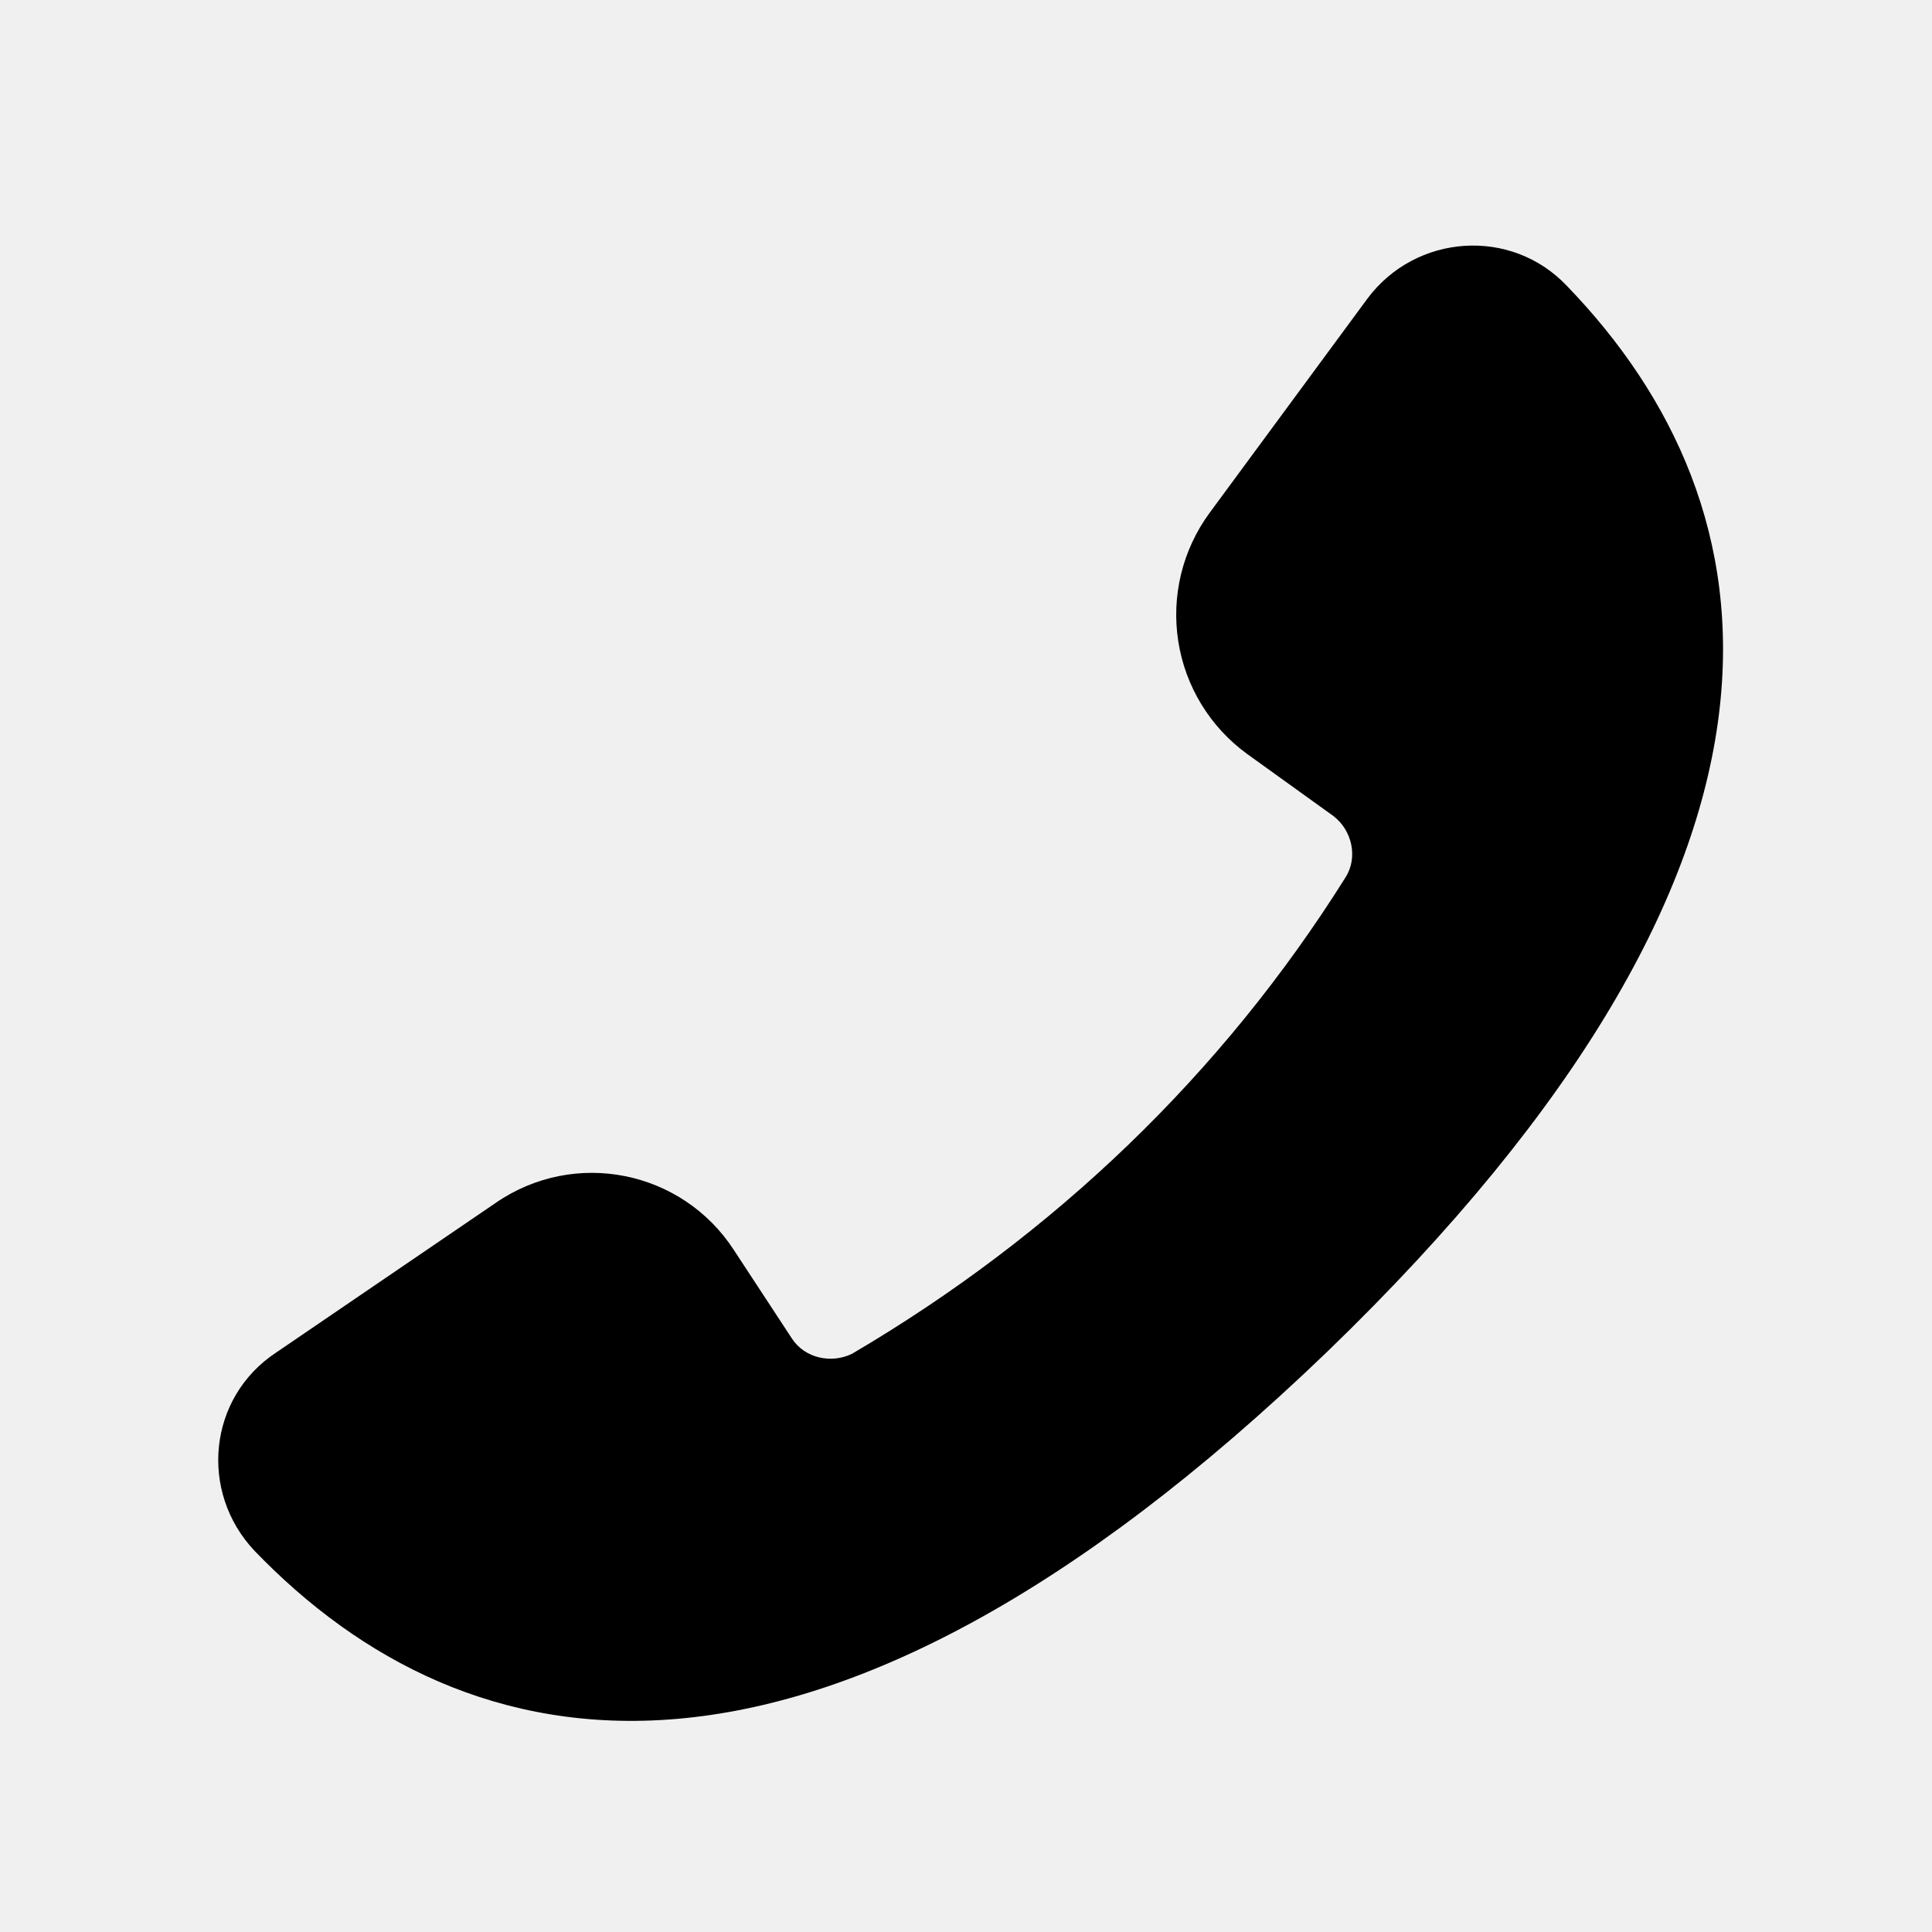
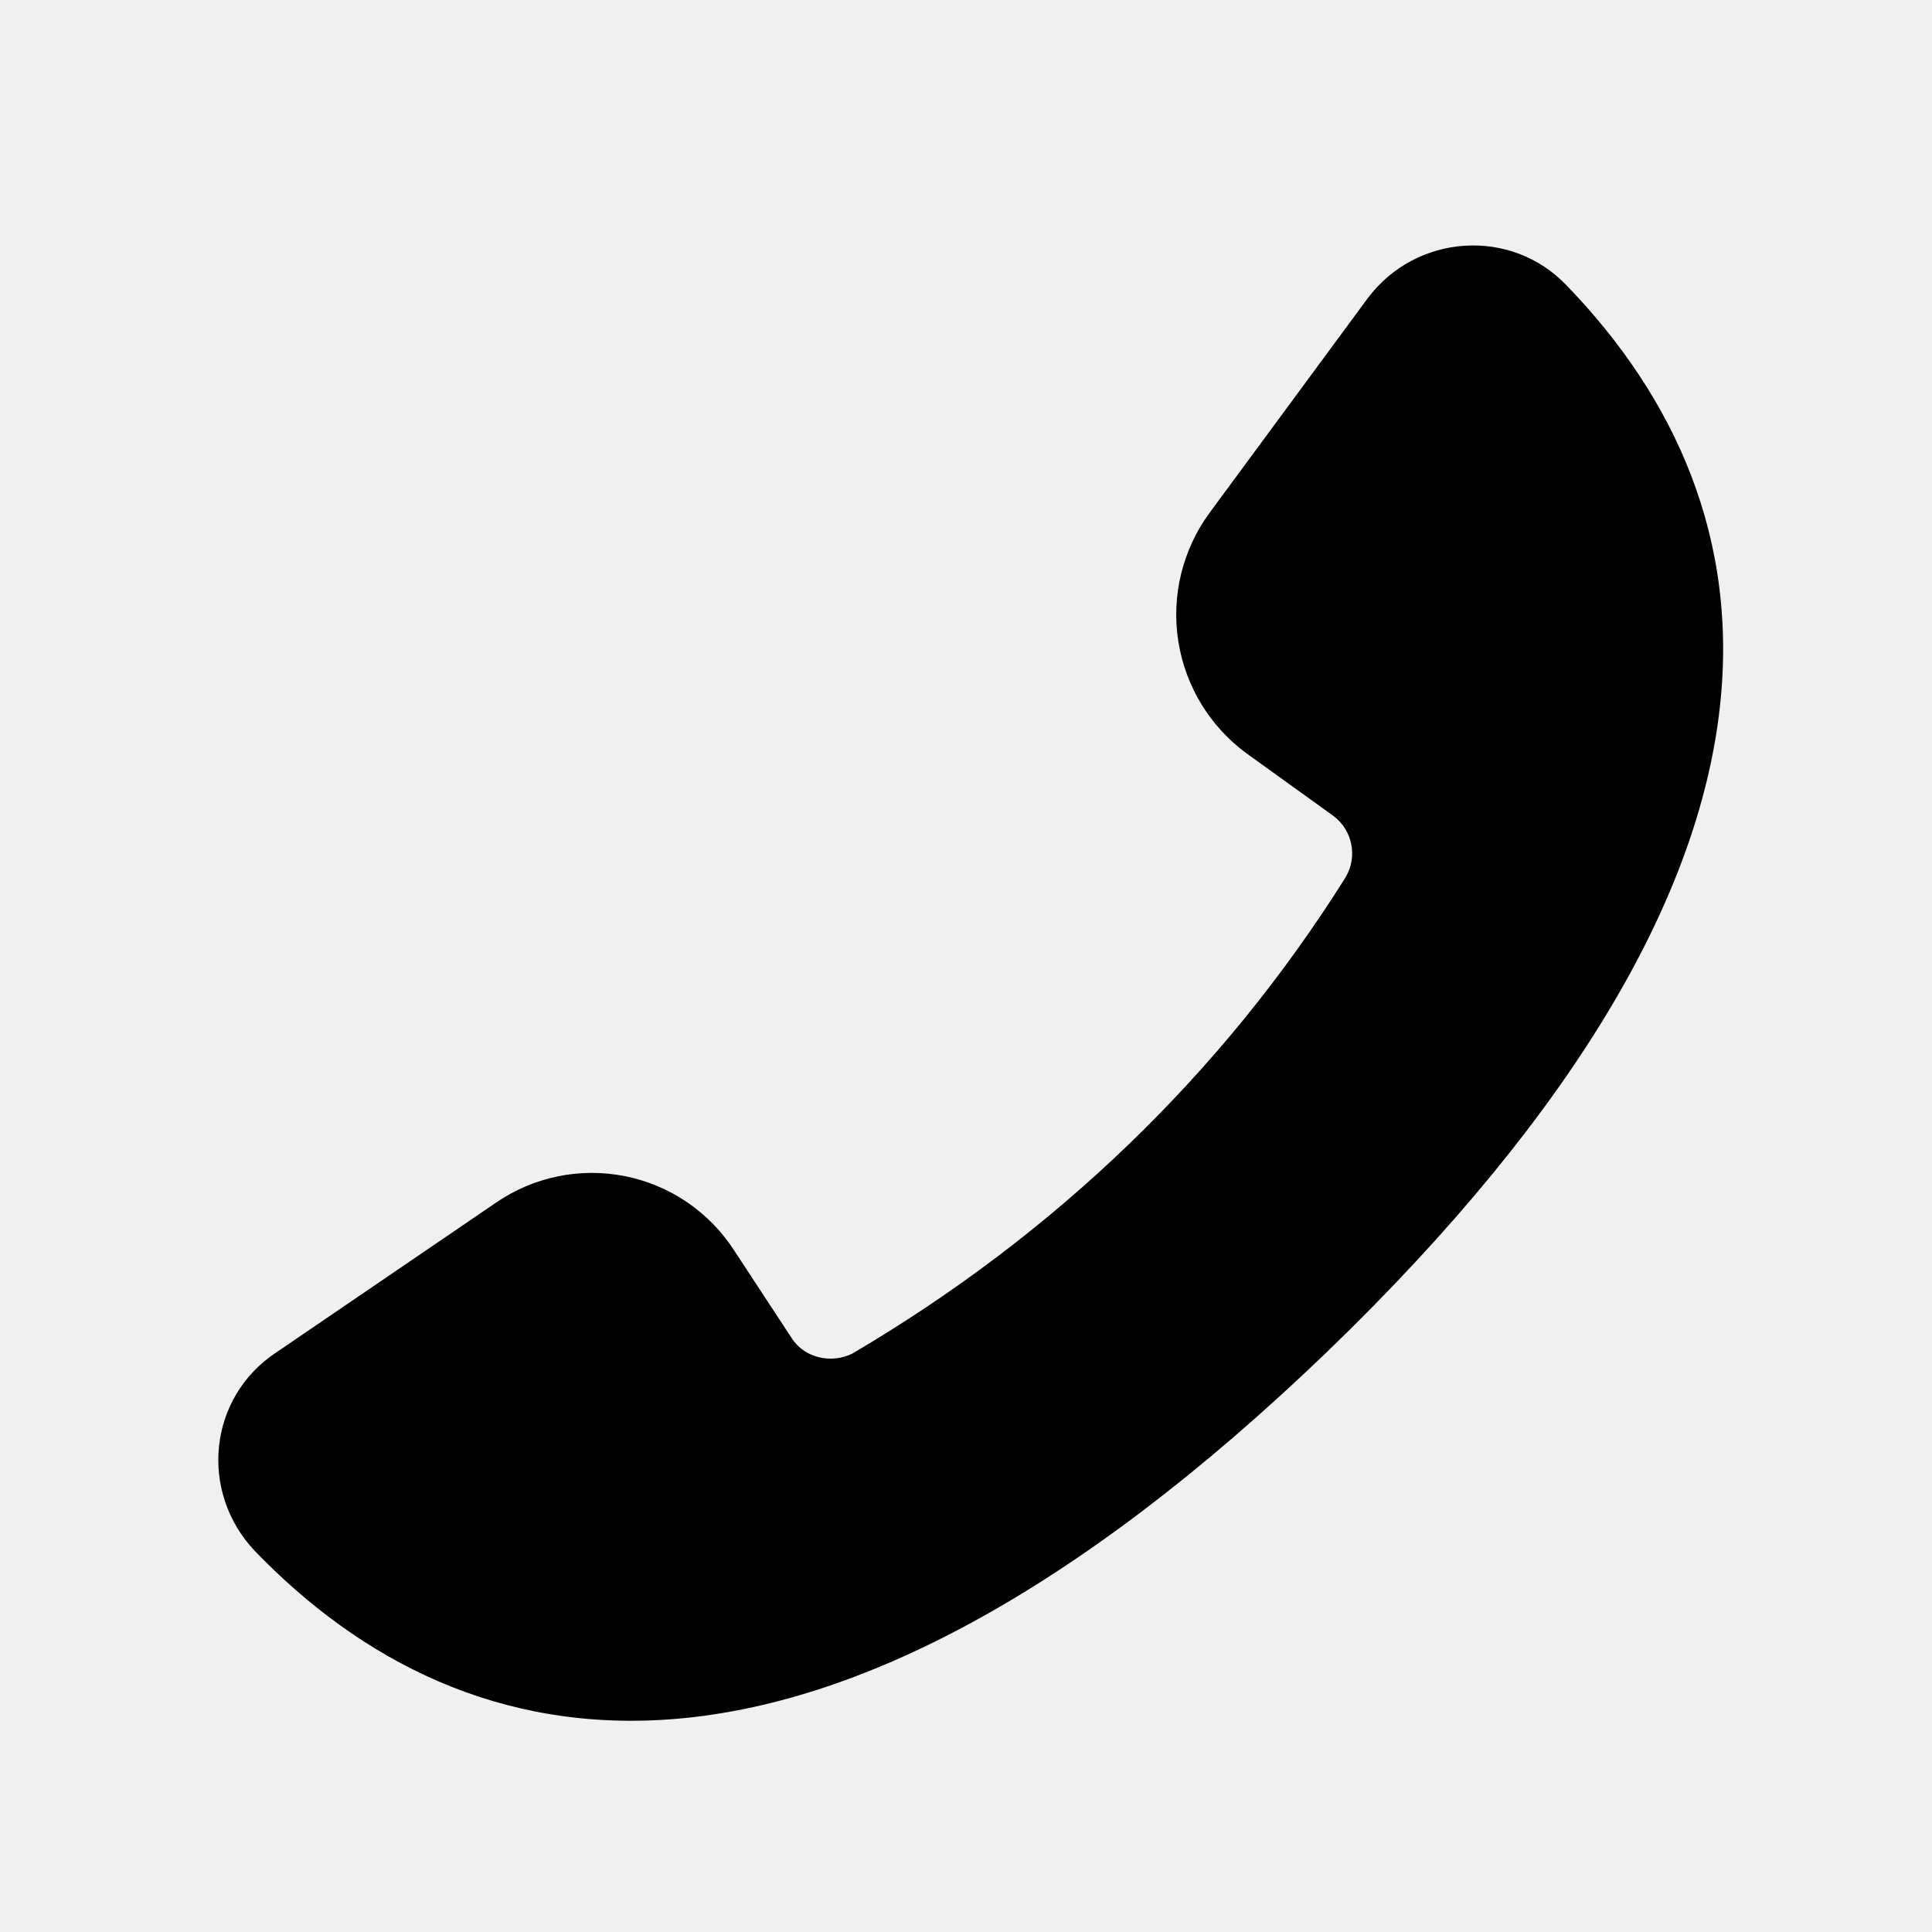
- <svg xmlns="http://www.w3.org/2000/svg" viewBox="0 0 24 24" fill="none">
-   <g clip-path="url(#ld-icon-1a)">
-     <path d="M6.157 14.943c.983-.677 2.317-.405 2.96.586l.72 1.098c.161.248.494.316.749.189 2.507-1.473 4.596-3.473 6.128-5.916.158-.247.083-.585-.15-.763l-1.073-.772a2.138 2.138 0 0 1-.465-2.994l1.961-2.662c.601-.805 1.786-.889 2.478-.157 2.636 2.728 3.386 7.093-2.975 13.237-6.394 6.152-10.711 5.192-13.327 2.477-.692-.732-.58-1.907.27-2.466l2.723-1.856Z" fill="currentcolor" />
+ <svg xmlns="http://www.w3.org/2000/svg" width="24" height="24" fill="none" viewBox="0 0 24 24">
+   <g clip-path="url(#a)">
+     <path fill="currentcolor" d="M6.157 14.943a2.103 2.103 0 0 1 2.96.586l.72 1.097c.161.248.495.316.75.189 2.506-1.473 4.596-3.473 6.128-5.916a.582.582 0 0 0-.15-.763l-1.073-.772a2.138 2.138 0 0 1-.466-2.994l1.962-2.662c.6-.805 1.786-.89 2.478-.157 2.636 2.728 3.386 7.093-2.975 13.237-6.395 6.151-10.711 5.192-13.327 2.477-.692-.732-.58-1.907.27-2.466l2.723-1.856Z" />
  </g>
  <defs>
-     <clipPath id="ld-icon-1a">
-       <rect width="24" height="24" fill="white" />
+     <clipPath id="a">
+       <path fill="#fff" d="M0 0h24v24H0z" />
    </clipPath>
  </defs>
</svg>
